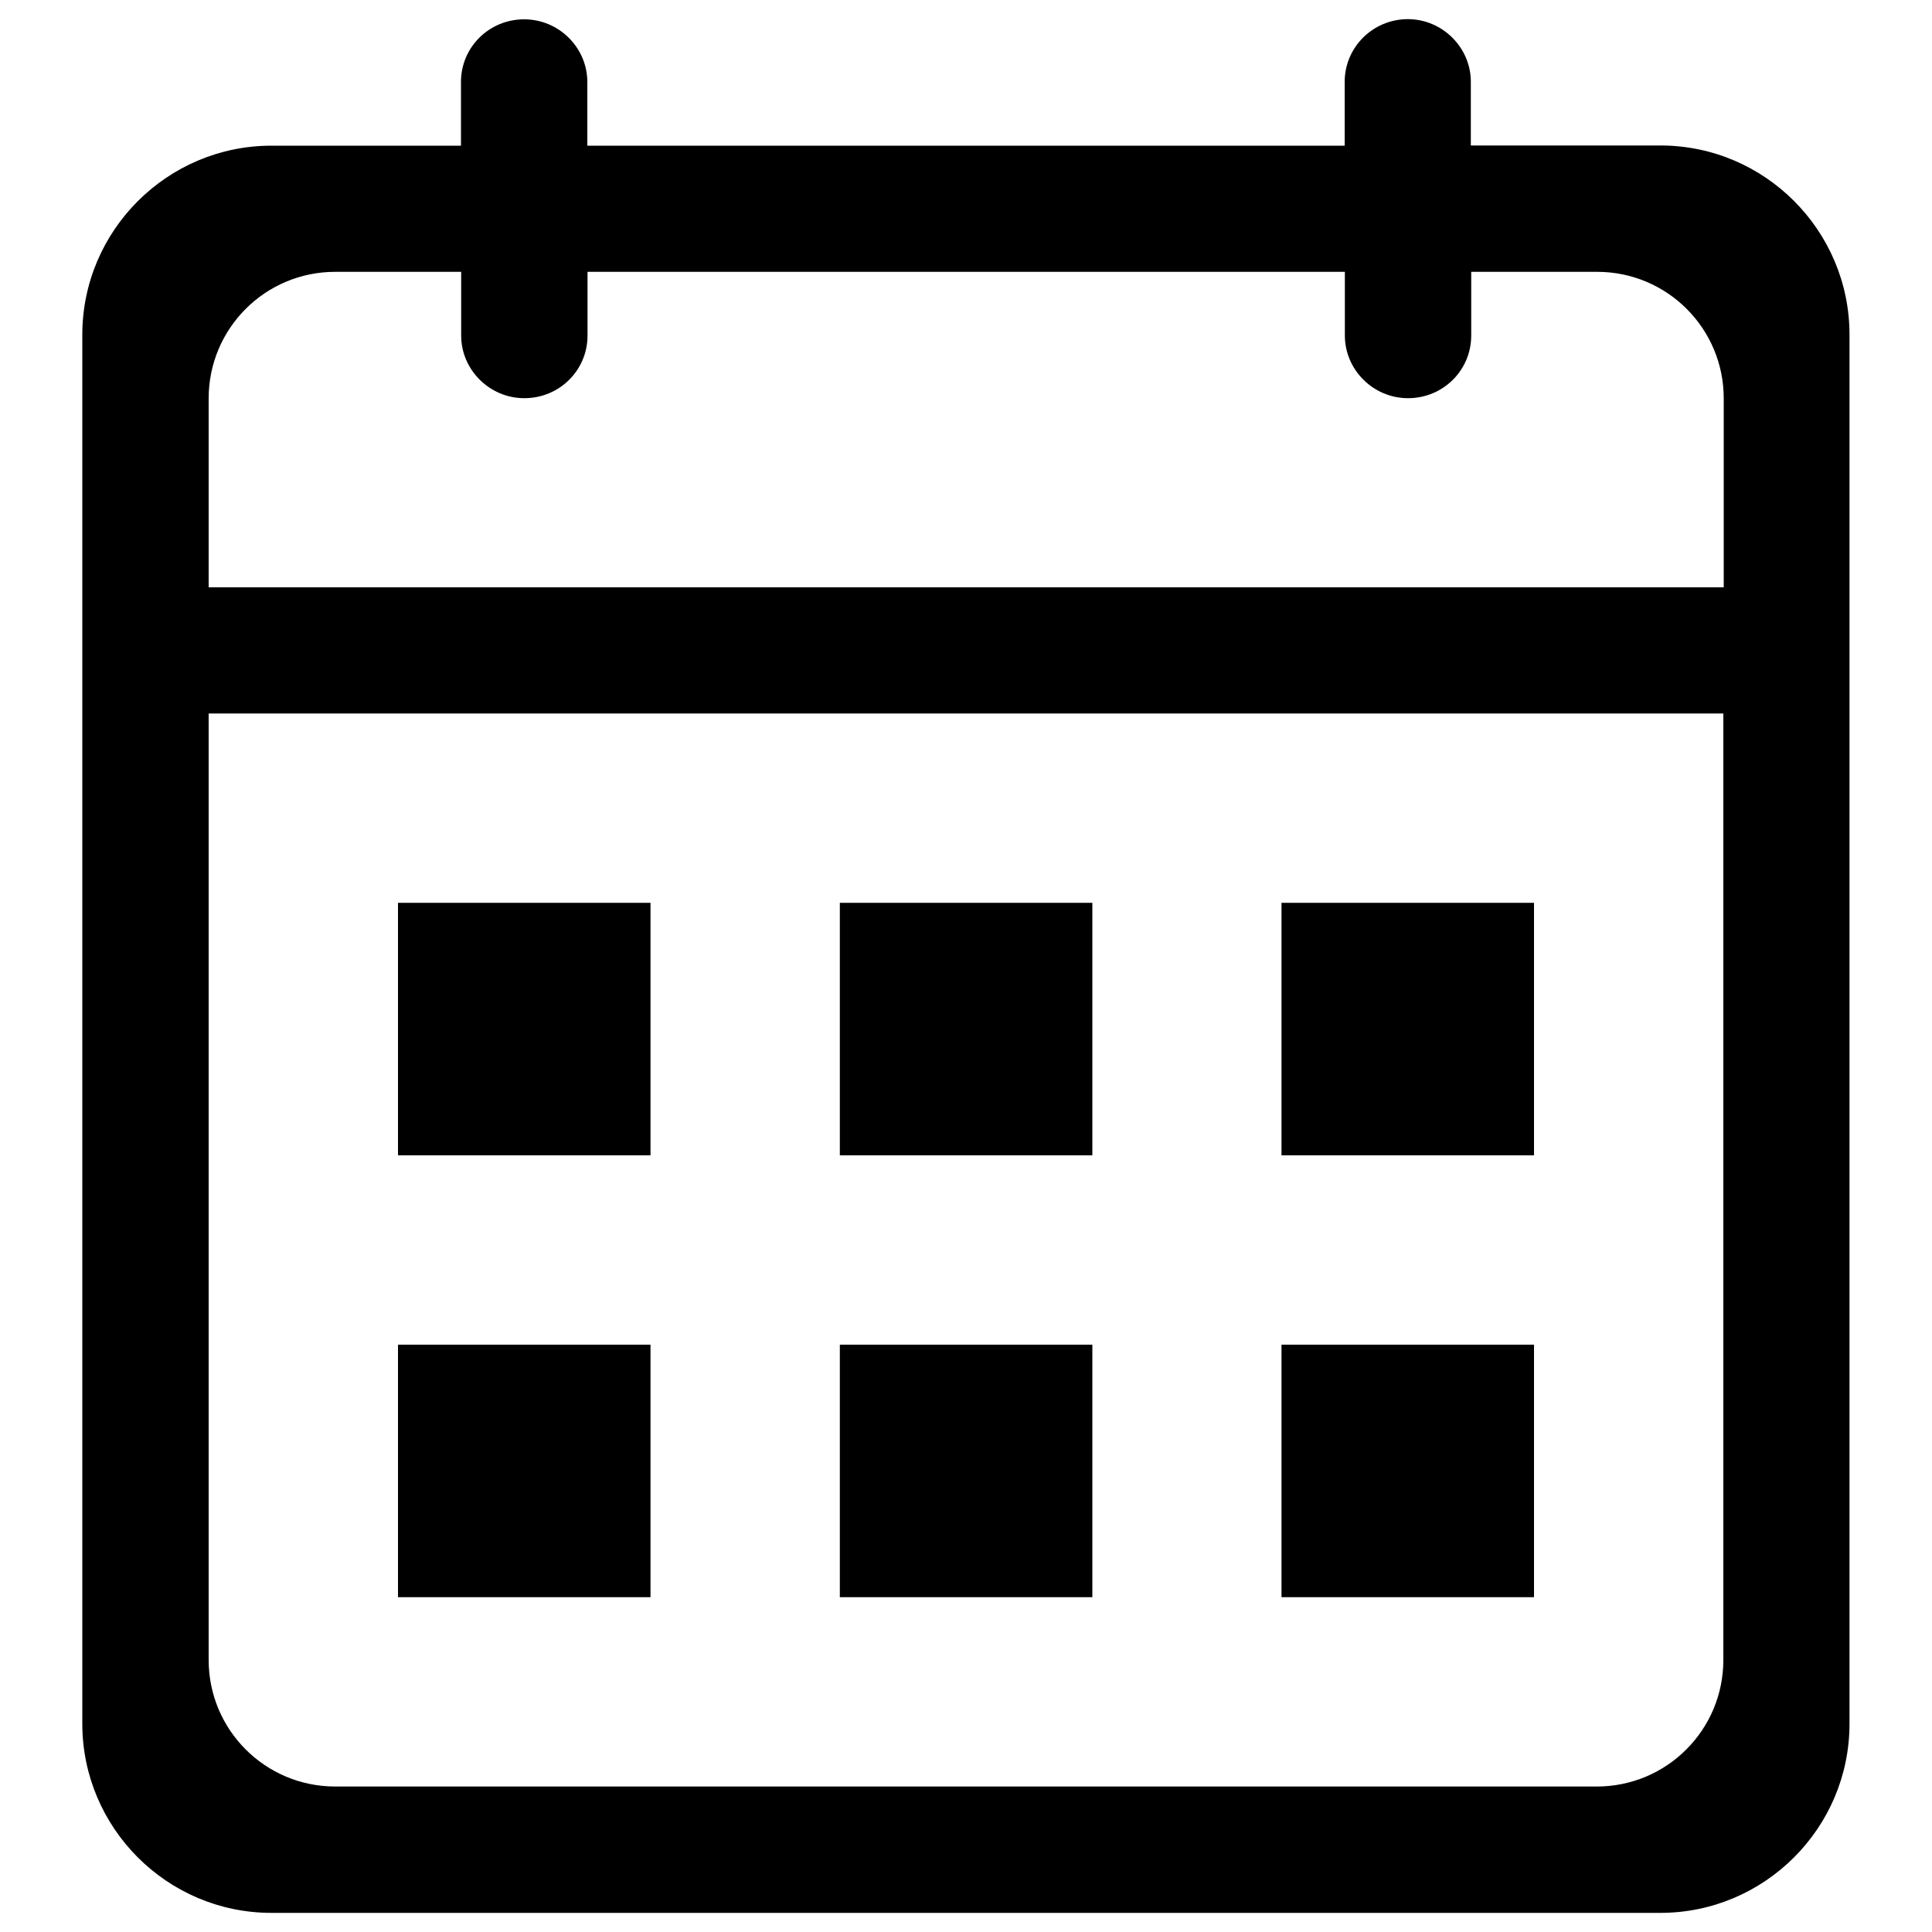
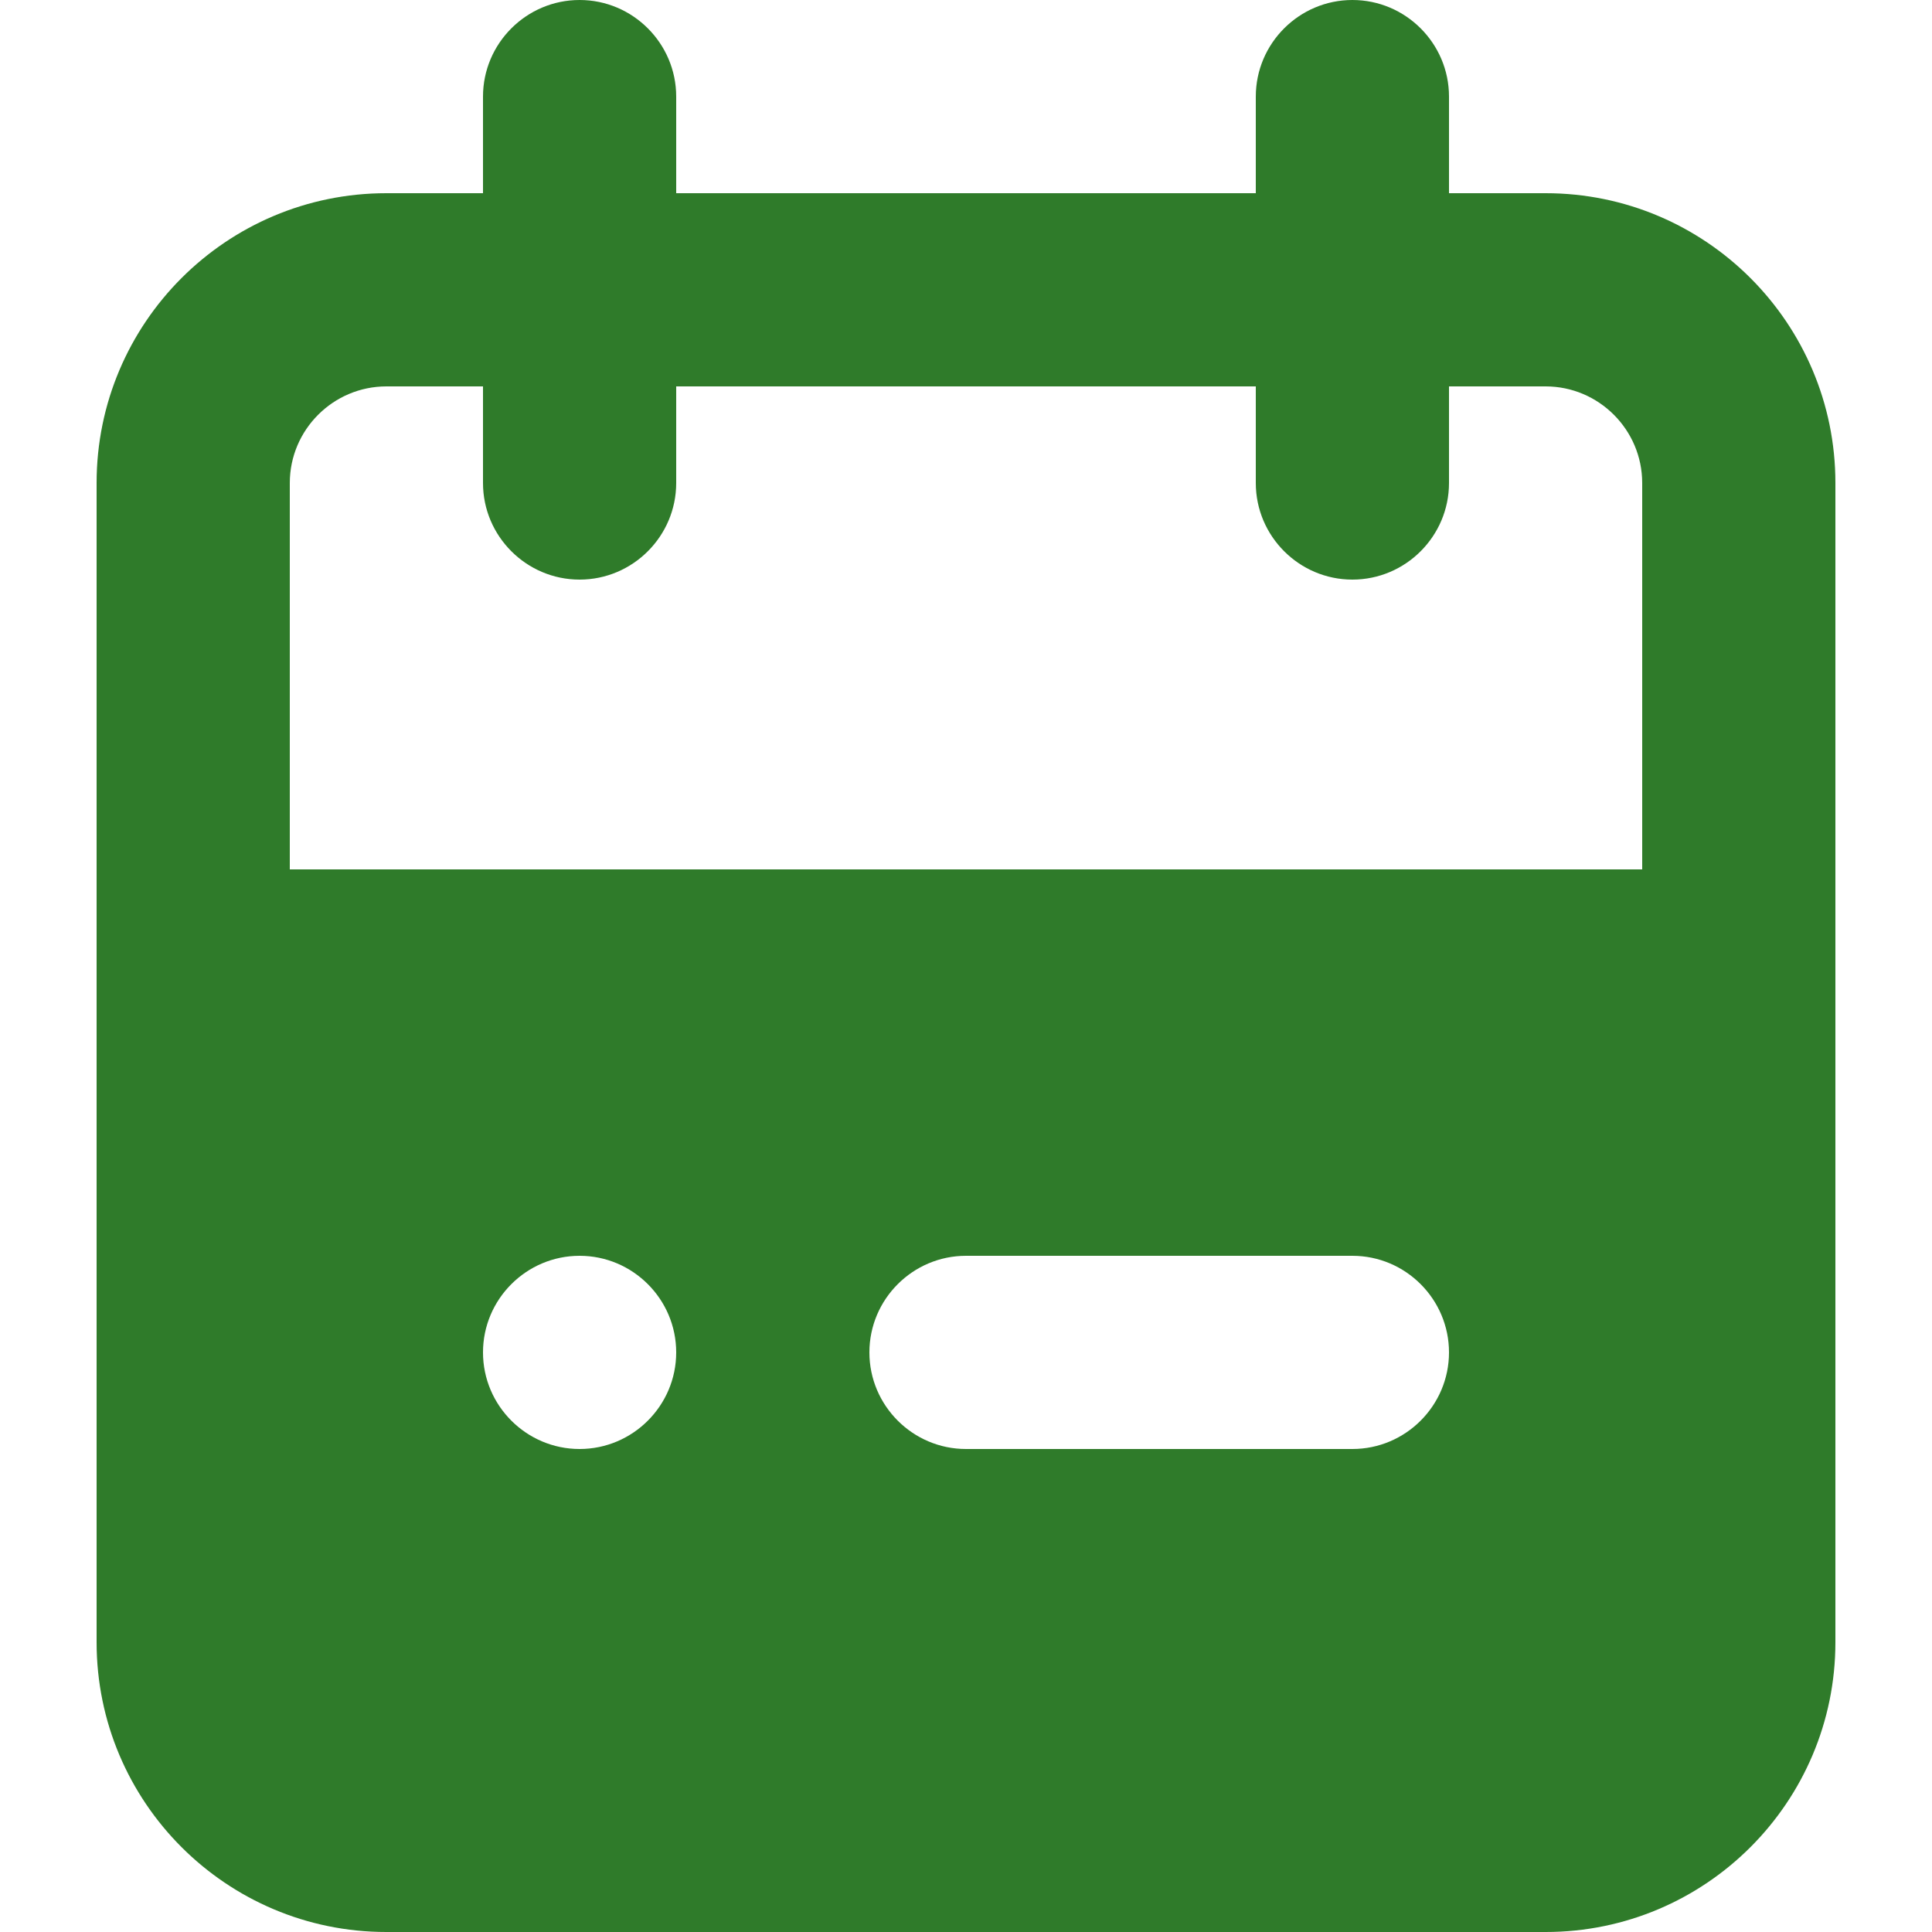
- <svg xmlns="http://www.w3.org/2000/svg" version="1.1" x="0px" y="0px" viewBox="0 0 1000 1000" enable-background="new 0 0 1000 1000" xml:space="preserve">
+ <svg xmlns="http://www.w3.org/2000/svg" version="1.1" id="Layer_1" x="0px" y="0px" viewBox="0 0 512 512" style="enable-background:new 0 0 512 512;" xml:space="preserve">
+   <style type="text/css">
+ 	
+ </style>
  <g>
-     <path d="M859.4,75.3h-98.1v-33c0-17.6-14.6-32.4-32.7-32.4C710.5,10,696,24.5,696,42.4v33H304v-33c0-17.6-14.6-32.4-32.7-32.4c-18.2,0-32.7,14.5-32.7,32.4v33h-98.1c-53.8,0-97.9,43.8-97.9,97.9v718.9c0,53.8,43.8,97.9,97.9,97.9h718.9c53.8,0,97.9-43.8,97.9-97.9V173.2C957.3,119.4,913.5,75.3,859.4,75.3z M892,859.2c0,36.2-29.3,65.5-65.5,65.5h-653c-36.2,0-65.5-29.3-65.5-65.5V369.3h784V859.2z M892,304H108v-97.8c0-36.2,29.3-65.5,65.5-65.5h65.2v33c0,17.6,14.6,32.4,32.7,32.4c18.2,0,32.7-14.5,32.7-32.4v-33h392h0v33c0,17.6,14.6,32.4,32.7,32.4c18.2,0,32.7-14.5,32.7-32.4v-33h65.2c36.2,0,65.5,29.3,65.5,65.5V304z" />
-     <path d="M663.3,467.3H794V598H663.3V467.3L663.3,467.3z" />
-     <path d="M663.3,696H794v130.7H663.3V696z" />
-     <path d="M434.7,696h130.7v130.7H434.7V696L434.7,696z" />
-     <path d="M434.7,467.3h130.7V598H434.7V467.3L434.7,467.3z" />
-     <path d="M206,696h130.7v130.7H206V696z" />
-     <path d="M206,467.3h130.7V598H206V467.3L206,467.3z" />
+     <path fill="#2F7B2A" d="M409.6,51.2H384V25.6C384,11.5,372.5,0,358.4,0c-14.1,0-25.6,11.5-25.6,25.6v25.6H179.2V25.6   c0-14.1-11.5-25.6-25.6-25.6C139.5,0,128,11.5,128,25.6v25.6h-25.6C60,51.2,25.6,85.6,25.6,128v307.2c0,42.4,34.4,76.8,76.8,76.8   h307.2c42.4,0,76.8-34.4,76.8-76.8V128C486.4,85.6,452,51.2,409.6,51.2z M153.6,384c-14.1,0-25.6-11.5-25.6-25.6   c0-14.1,11.5-25.6,25.6-25.6c14.1,0,25.6,11.5,25.6,25.6C179.2,372.5,167.7,384,153.6,384z M358.4,384H256   c-14.1,0-25.6-11.5-25.6-25.6c0-14.1,11.5-25.6,25.6-25.6h102.4c14.1,0,25.6,11.5,25.6,25.6C384,372.5,372.5,384,358.4,384z    M435.2,230.4H76.8V128c0-14.1,11.5-25.6,25.6-25.6H128V128c0,14.1,11.5,25.6,25.6,25.6c14.1,0,25.6-11.5,25.6-25.6v-25.6h153.6   V128c0,14.1,11.5,25.6,25.6,25.6c14.1,0,25.6-11.5,25.6-25.6v-25.6h25.6c14.1,0,25.6,11.5,25.6,25.6V230.4z" />
  </g>
</svg>
